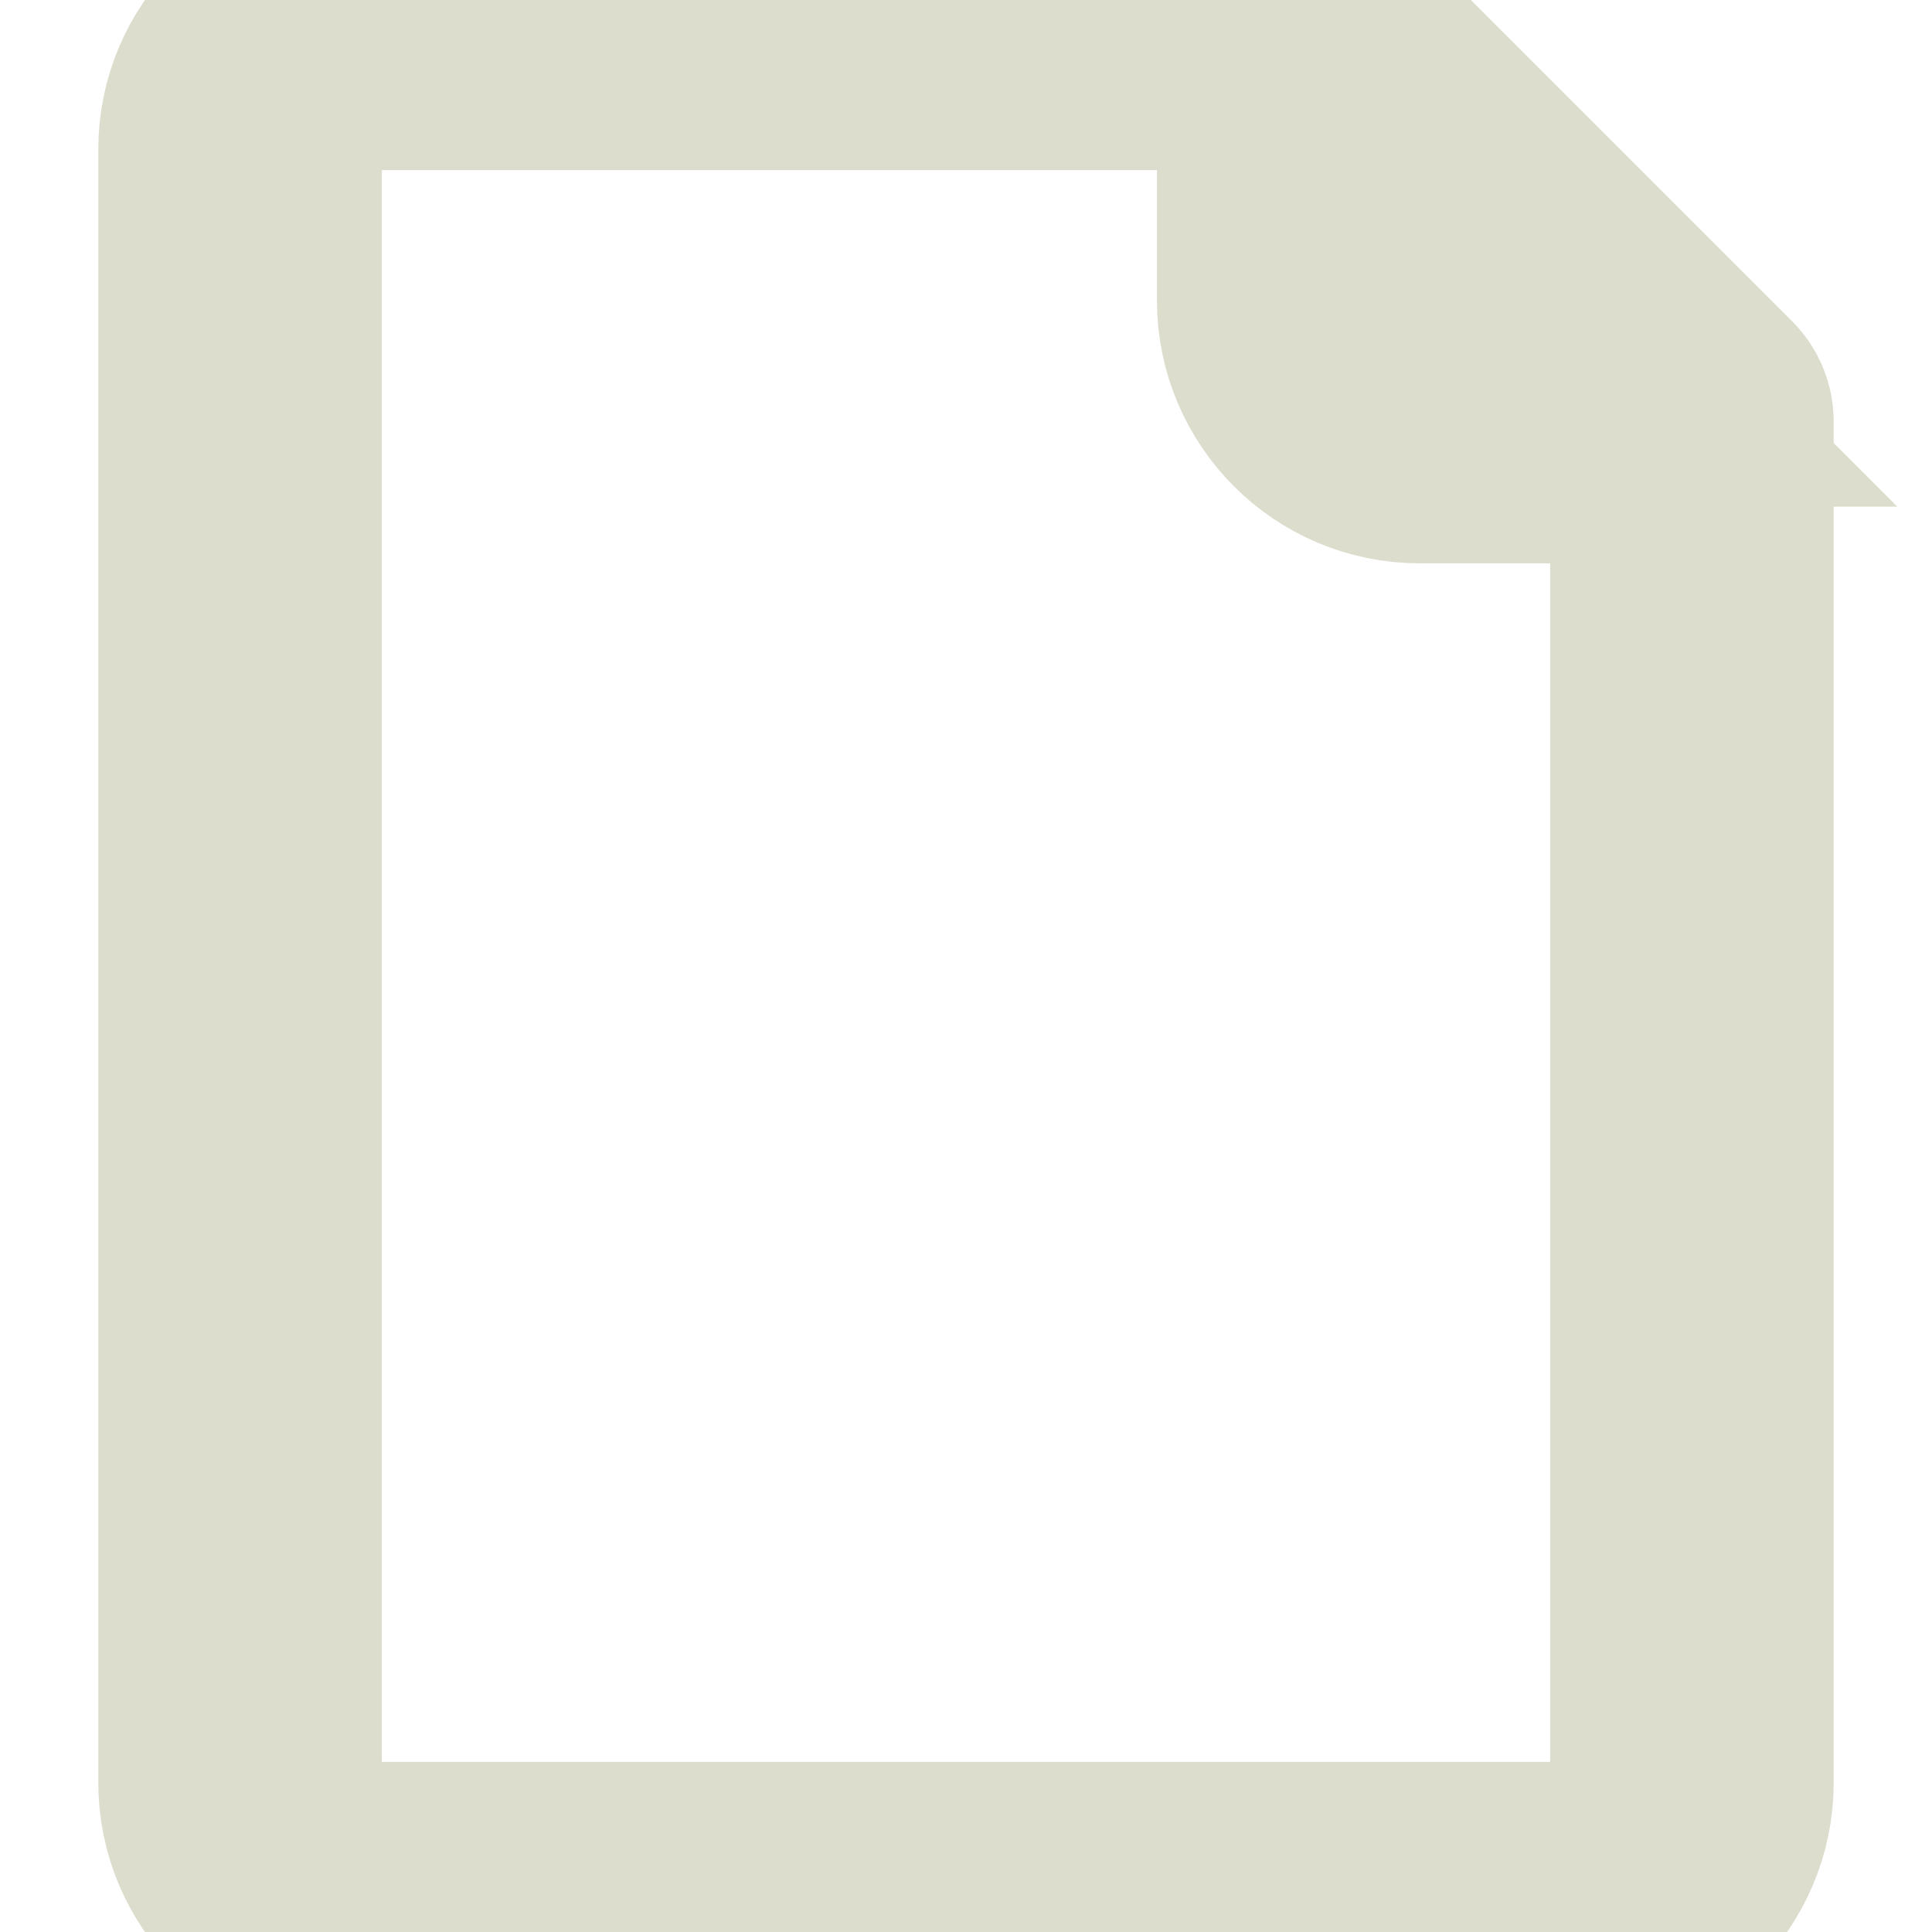
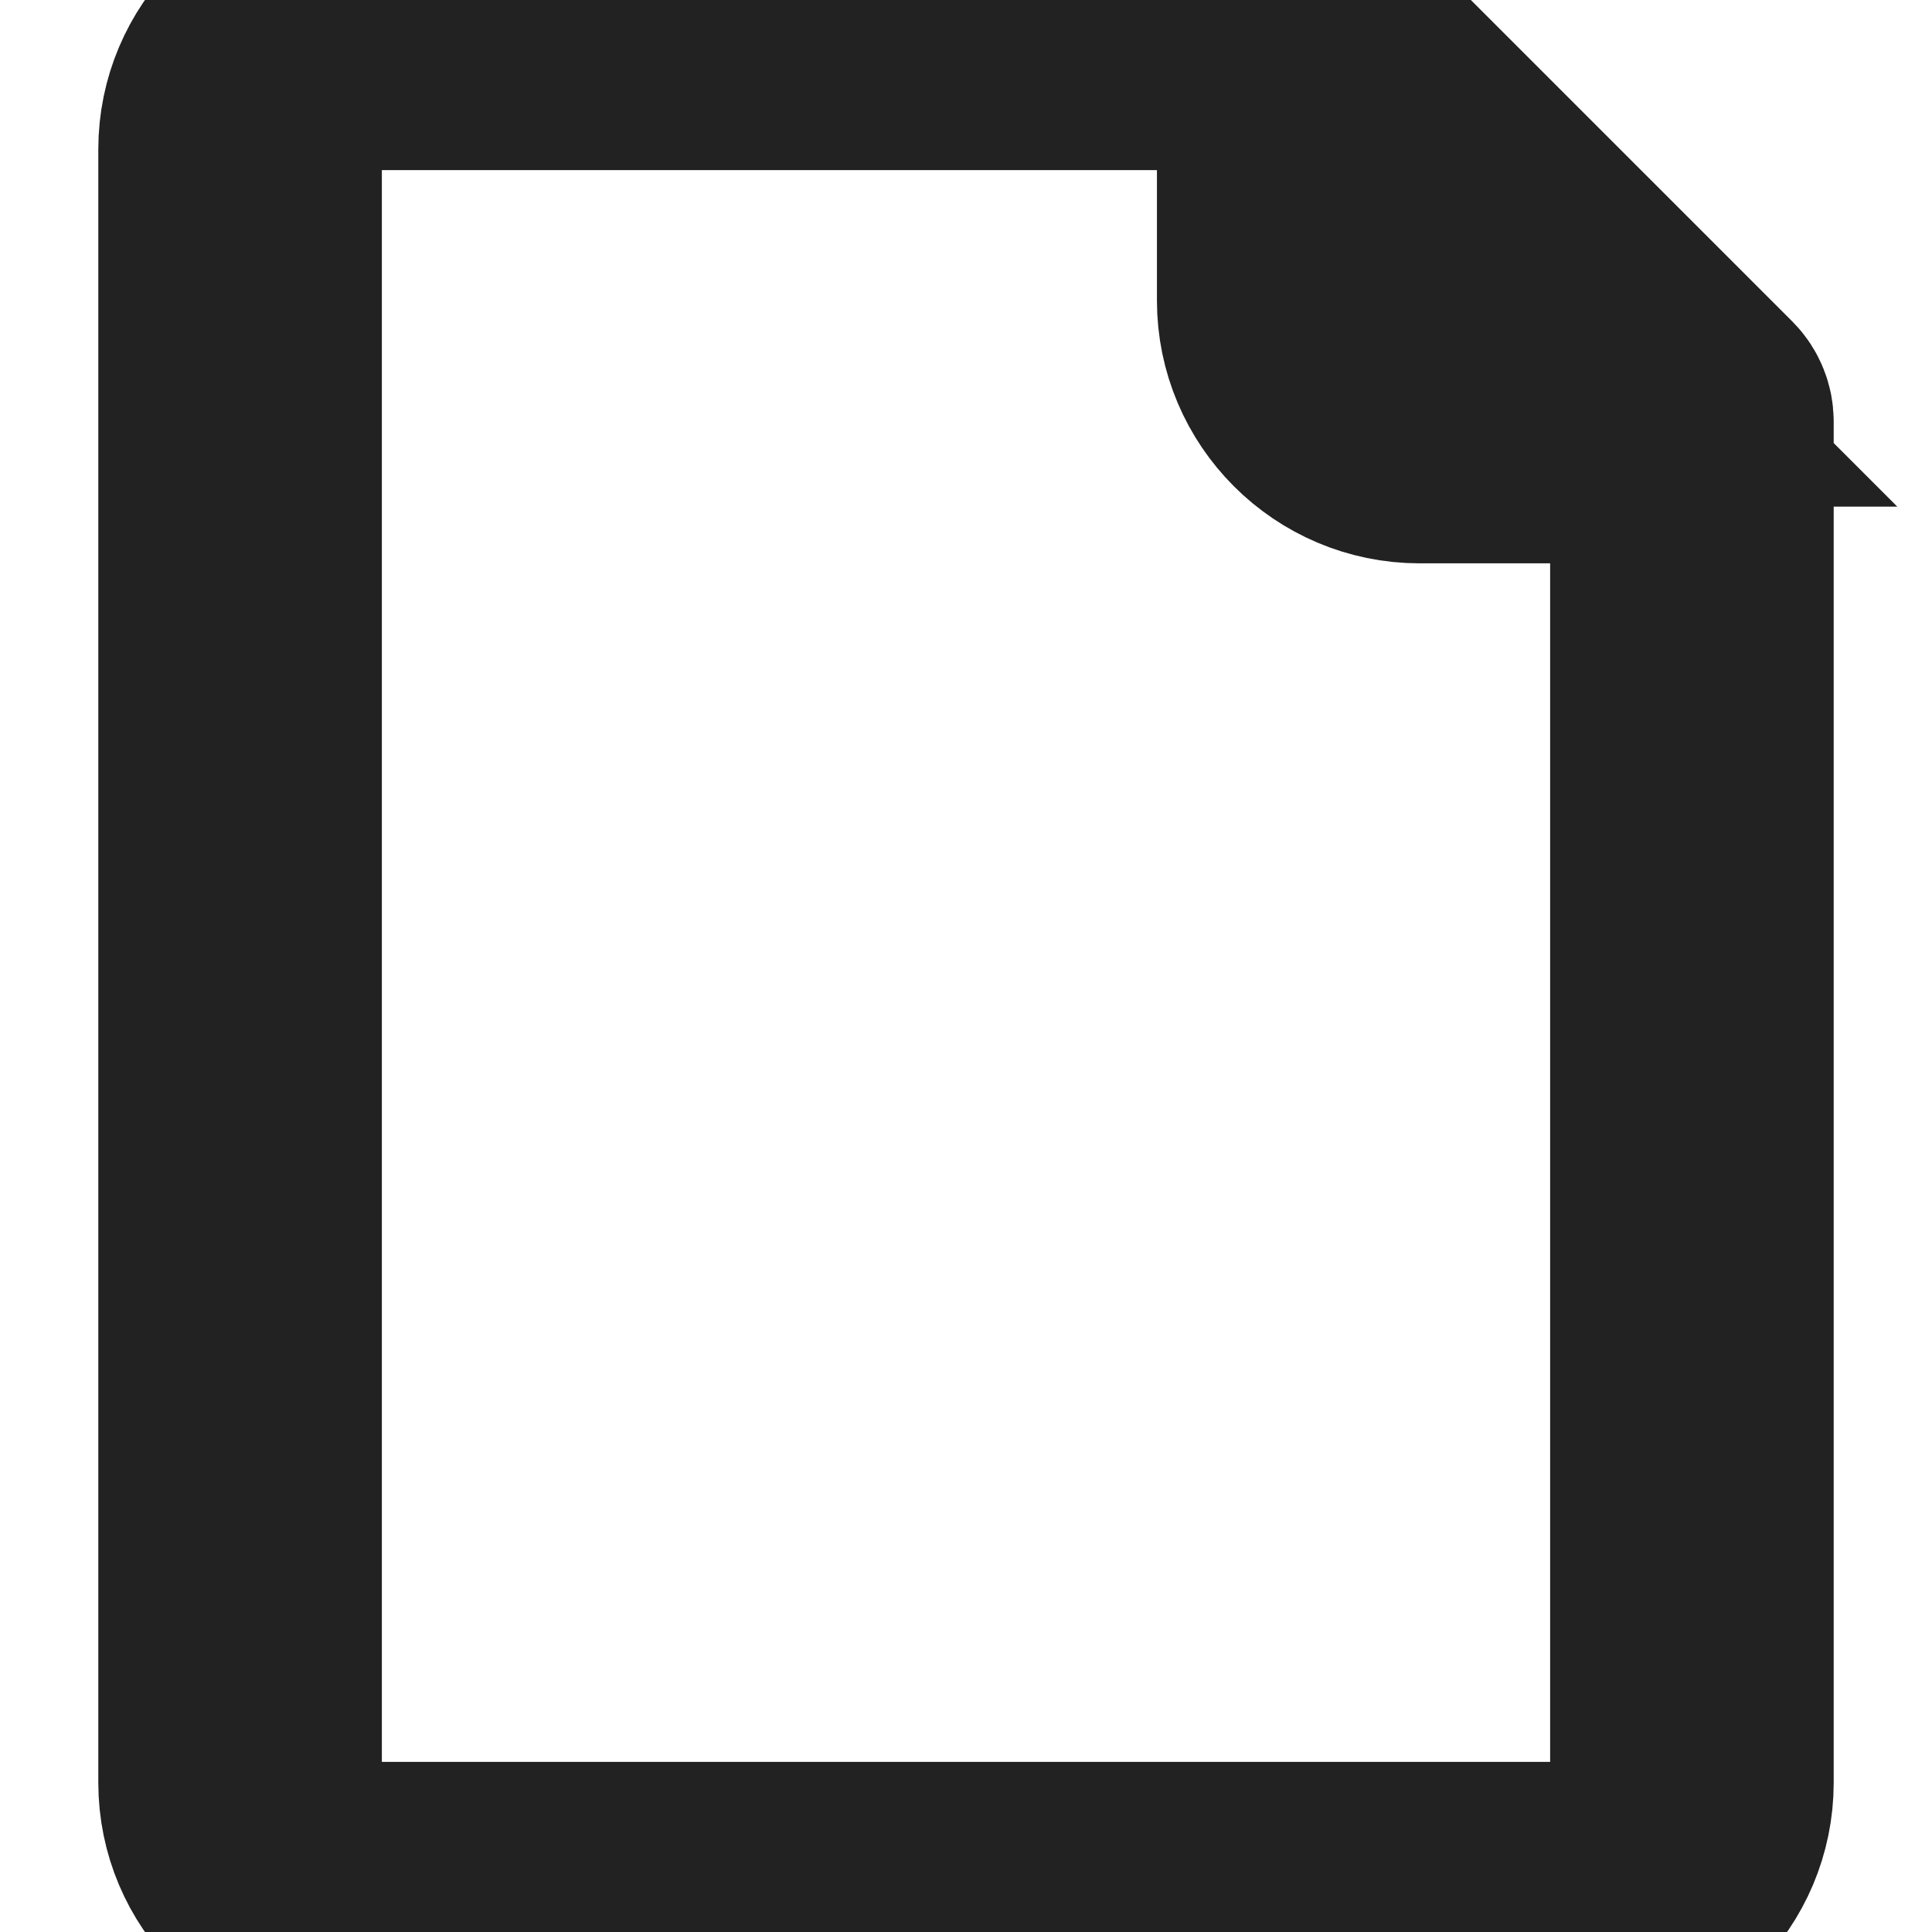
<svg xmlns="http://www.w3.org/2000/svg" version="1.1" id="Capa_1" x="0px" y="0px" viewBox="0 0 511 511" width="100%" height="100%" style="enable-background:new 0 0 511 511;" xml:space="preserve">
-   <path stroke="#ddddce" stroke-width="60" fill="#ddddce" d="M454.962,110.751c-0.018-0.185-0.05-0.365-0.081-0.545c-0.011-0.06-0.016-0.122-0.028-0.182  c-0.043-0.215-0.098-0.425-0.159-0.632c-0.007-0.025-0.012-0.052-0.02-0.077c-0.065-0.213-0.141-0.421-0.224-0.625  c-0.008-0.021-0.015-0.043-0.023-0.064c-0.081-0.195-0.173-0.384-0.269-0.57c-0.016-0.031-0.029-0.063-0.045-0.094  c-0.093-0.173-0.196-0.339-0.301-0.504c-0.027-0.042-0.05-0.086-0.077-0.127c-0.103-0.154-0.216-0.3-0.33-0.446  c-0.037-0.048-0.07-0.098-0.109-0.145c-0.142-0.173-0.294-0.338-0.45-0.498c-0.015-0.015-0.027-0.031-0.042-0.046l-104-104  c-0.018-0.018-0.038-0.033-0.057-0.051c-0.156-0.153-0.317-0.301-0.486-0.44c-0.055-0.045-0.113-0.083-0.169-0.126  c-0.138-0.107-0.275-0.214-0.42-0.311c-0.051-0.034-0.105-0.062-0.156-0.095c-0.156-0.099-0.312-0.197-0.475-0.284  c-0.036-0.019-0.074-0.035-0.111-0.053c-0.181-0.093-0.365-0.183-0.554-0.262c-0.024-0.01-0.049-0.017-0.074-0.027  c-0.202-0.081-0.406-0.157-0.616-0.221c-0.027-0.008-0.054-0.013-0.081-0.021c-0.206-0.06-0.415-0.115-0.628-0.158  c-0.063-0.013-0.128-0.018-0.192-0.029c-0.177-0.031-0.354-0.062-0.536-0.08C344.001,0.013,343.751,0,343.5,0h-248  C73.72,0,56,17.72,56,39.5v432c0,21.78,17.72,39.5,39.5,39.5h320c21.78,0,39.5-17.72,39.5-39.5v-360  C455,111.249,454.987,110.999,454.962,110.751z M351,25.606L429.394,104H375.5c-13.509,0-24.5-10.99-24.5-24.5V25.606z M415.5,496  h-320C81.991,496,71,485.01,71,471.5v-432C71,25.99,81.991,15,95.5,15H336v64.5c0,21.78,17.72,39.5,39.5,39.5H440v352.5  C440,485.01,429.009,496,415.5,496z" />
+   <path stroke="#222222" stroke-width="60" fill="#ddddce" d="M454.962,110.751c-0.018-0.185-0.05-0.365-0.081-0.545c-0.011-0.06-0.016-0.122-0.028-0.182  c-0.043-0.215-0.098-0.425-0.159-0.632c-0.007-0.025-0.012-0.052-0.02-0.077c-0.065-0.213-0.141-0.421-0.224-0.625  c-0.008-0.021-0.015-0.043-0.023-0.064c-0.081-0.195-0.173-0.384-0.269-0.57c-0.016-0.031-0.029-0.063-0.045-0.094  c-0.093-0.173-0.196-0.339-0.301-0.504c-0.027-0.042-0.05-0.086-0.077-0.127c-0.103-0.154-0.216-0.3-0.33-0.446  c-0.037-0.048-0.07-0.098-0.109-0.145c-0.142-0.173-0.294-0.338-0.45-0.498c-0.015-0.015-0.027-0.031-0.042-0.046l-104-104  c-0.018-0.018-0.038-0.033-0.057-0.051c-0.156-0.153-0.317-0.301-0.486-0.44c-0.055-0.045-0.113-0.083-0.169-0.126  c-0.138-0.107-0.275-0.214-0.42-0.311c-0.051-0.034-0.105-0.062-0.156-0.095c-0.156-0.099-0.312-0.197-0.475-0.284  c-0.036-0.019-0.074-0.035-0.111-0.053c-0.181-0.093-0.365-0.183-0.554-0.262c-0.024-0.01-0.049-0.017-0.074-0.027  c-0.202-0.081-0.406-0.157-0.616-0.221c-0.027-0.008-0.054-0.013-0.081-0.021c-0.206-0.06-0.415-0.115-0.628-0.158  c-0.063-0.013-0.128-0.018-0.192-0.029c-0.177-0.031-0.354-0.062-0.536-0.08C344.001,0.013,343.751,0,343.5,0h-248  C73.72,0,56,17.72,56,39.5v432c0,21.78,17.72,39.5,39.5,39.5h320c21.78,0,39.5-17.72,39.5-39.5v-360  C455,111.249,454.987,110.999,454.962,110.751z M351,25.606L429.394,104H375.5c-13.509,0-24.5-10.99-24.5-24.5V25.606z M415.5,496  h-320C81.991,496,71,485.01,71,471.5v-432C71,25.99,81.991,15,95.5,15H336v64.5c0,21.78,17.72,39.5,39.5,39.5H440v352.5  C440,485.01,429.009,496,415.5,496z" />
  <g>
</g>
  <g>
</g>
  <g>
</g>
  <g>
</g>
  <g>
</g>
  <g>
</g>
  <g>
</g>
  <g>
</g>
  <g>
</g>
  <g>
</g>
  <g>
</g>
  <g>
</g>
  <g>
</g>
  <g>
</g>
  <g>
</g>
</svg>
